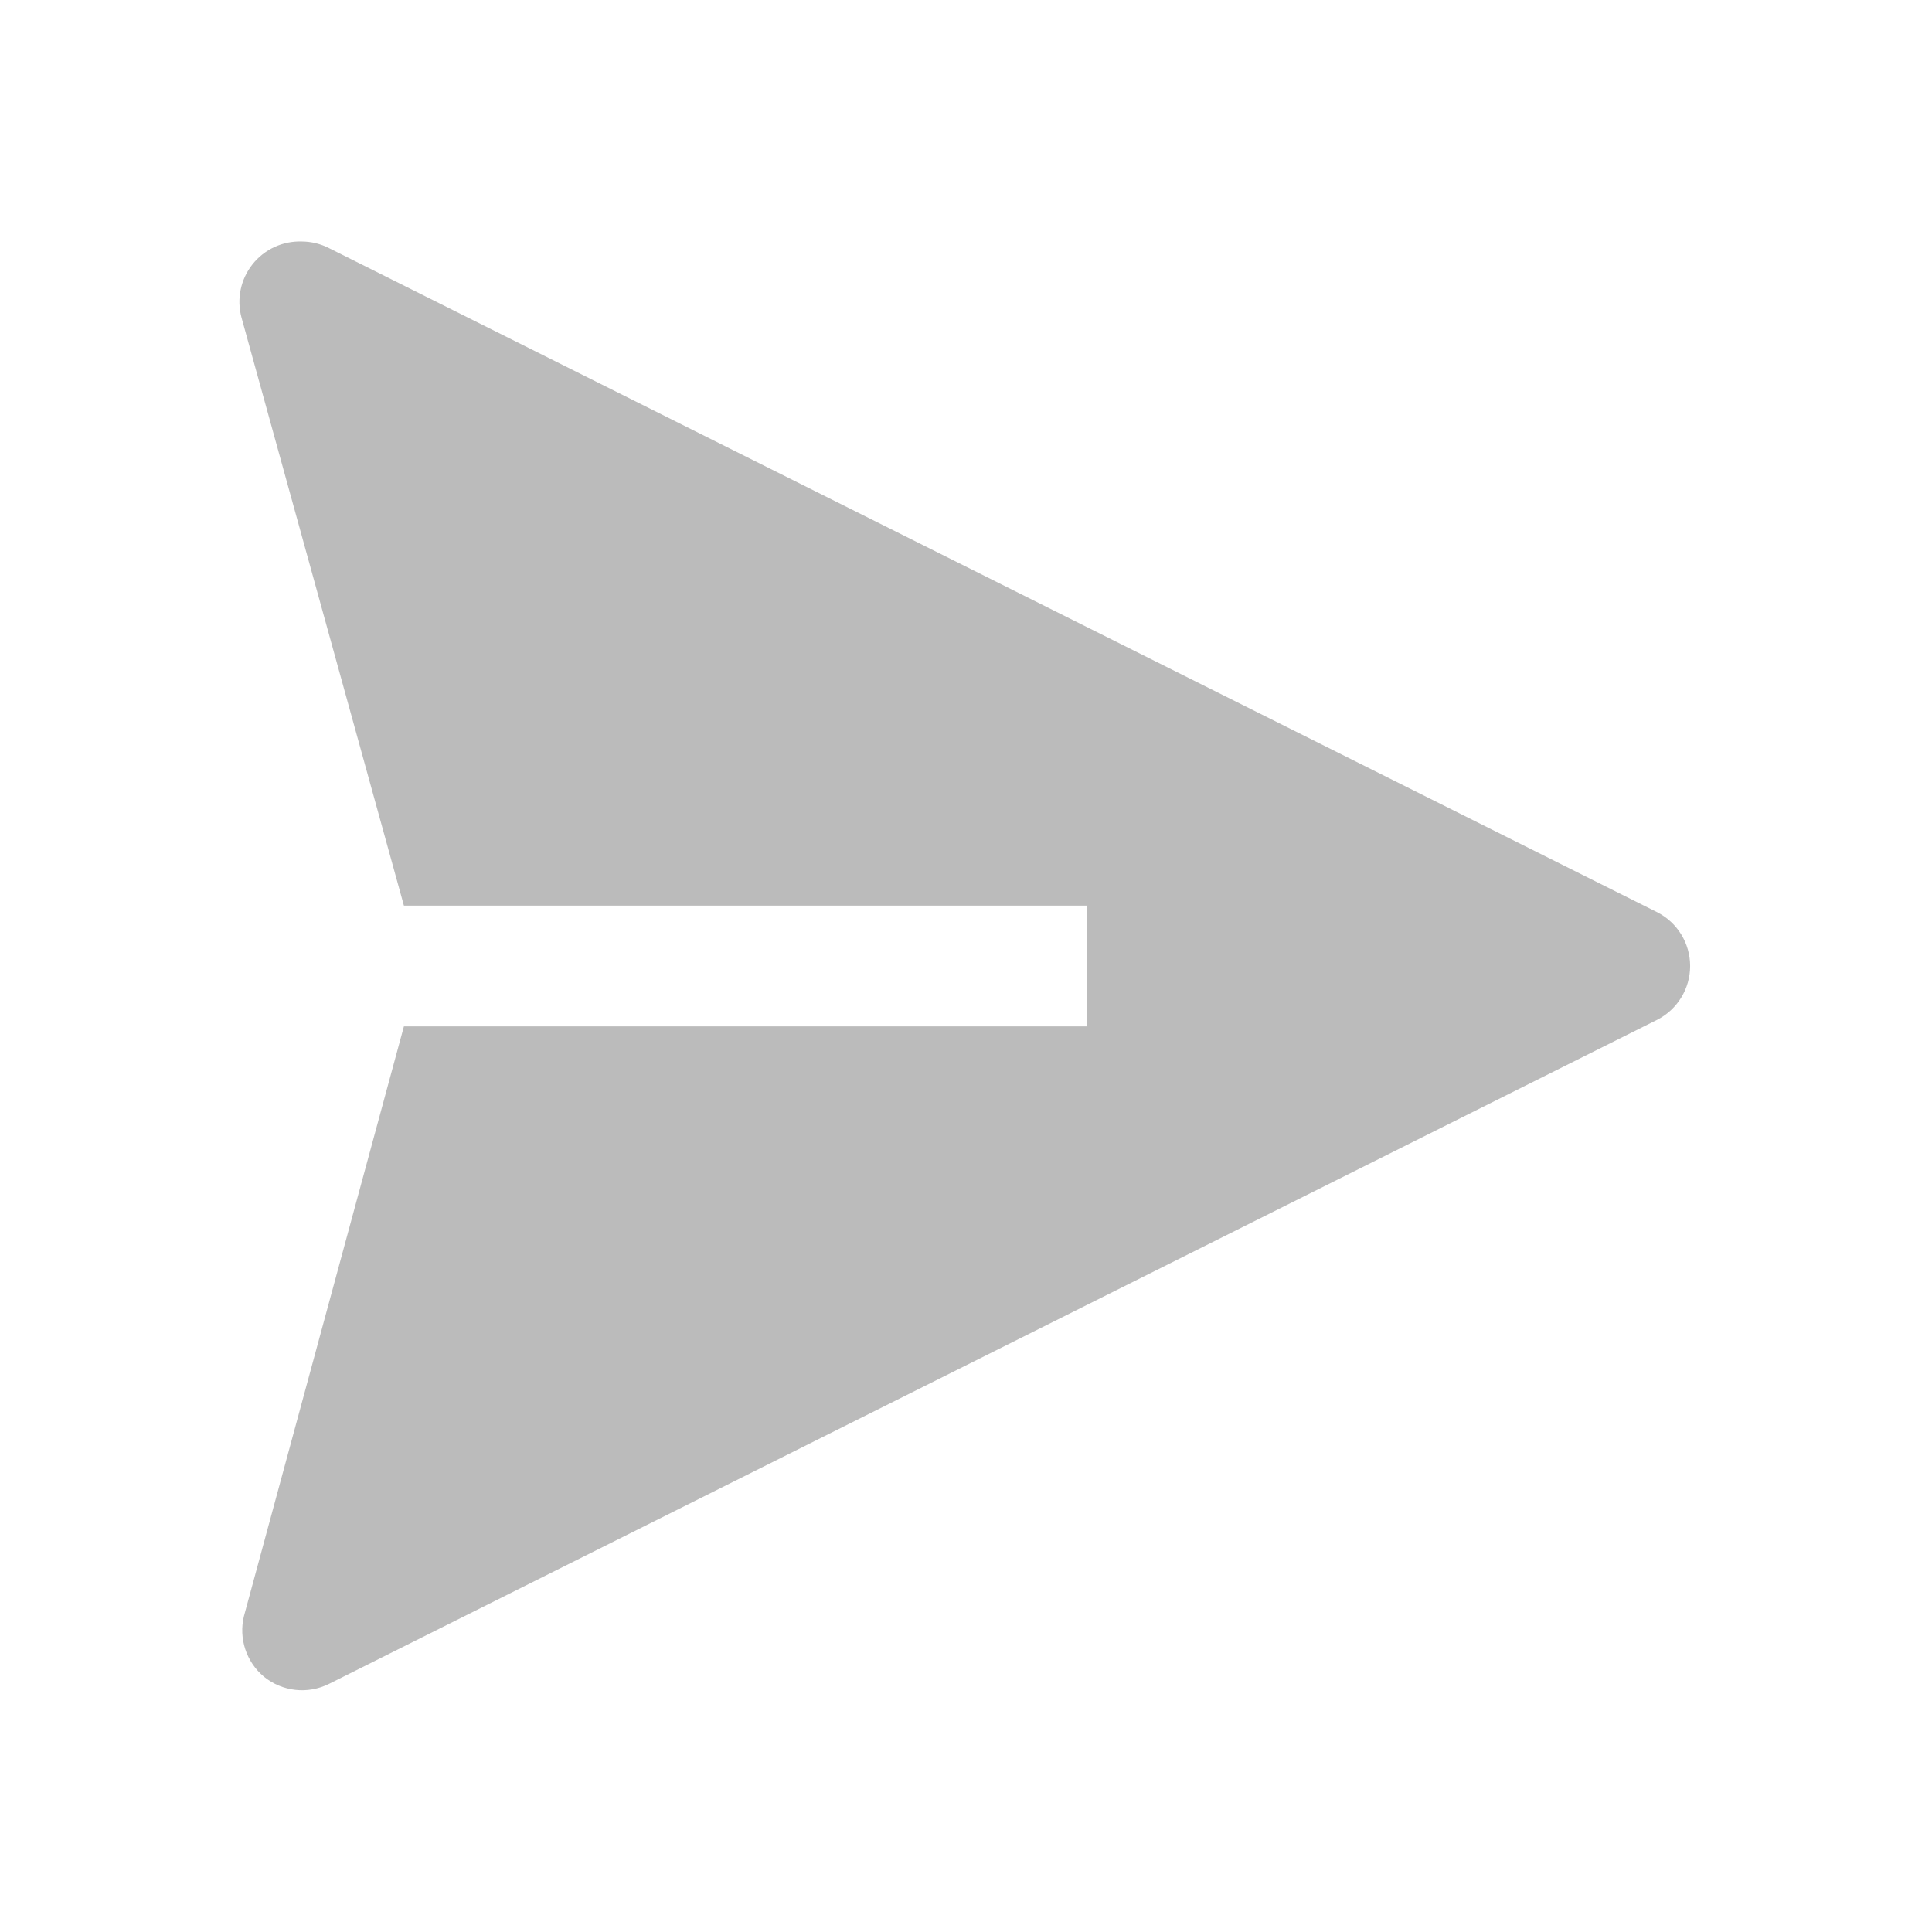
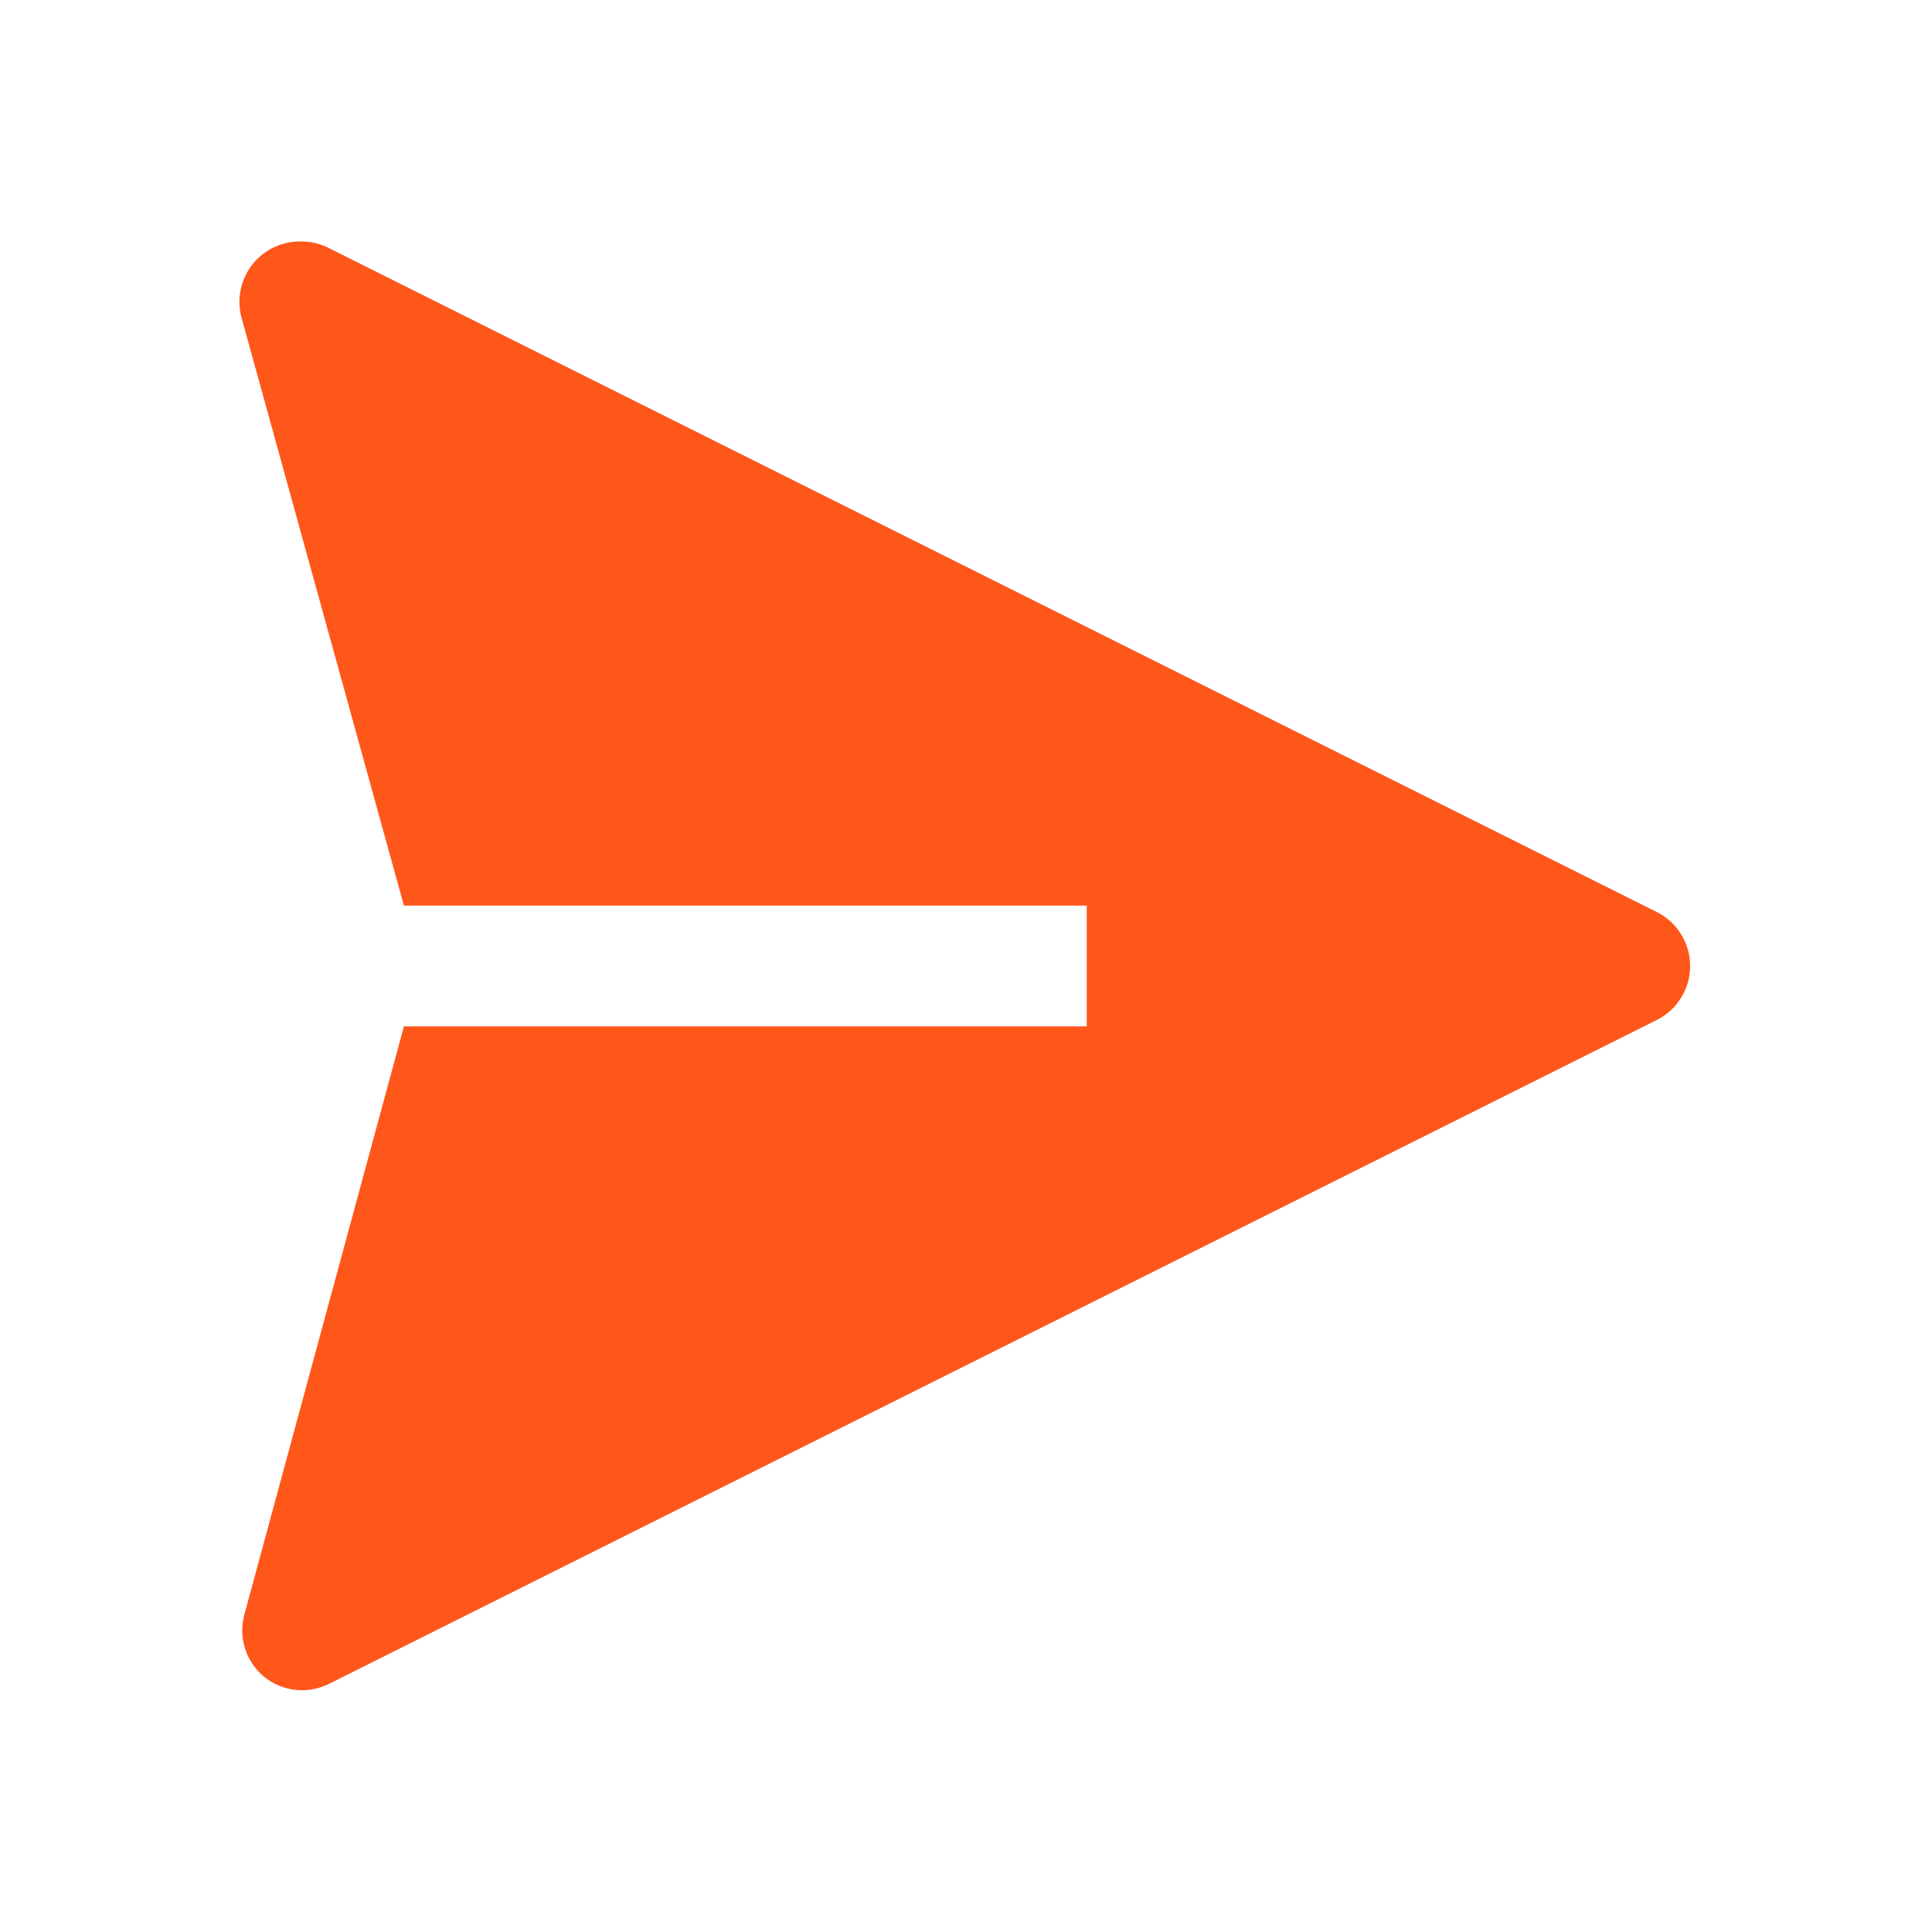
<svg xmlns="http://www.w3.org/2000/svg" width="100" height="100" viewBox="0 0 32 32">
  <g transform="translate(0 32) scale(1 -1)">
-     <path fill="#bbb" d="m27.45 15.11l-22-11a1 1 0 0 0-1.08.12a1 1 0 0 0-.33 1L6.69 15H18v2H6.69L4 26.74A1 1 0 0 0 5 28a1 1 0 0 0 .45-.11l22-11a1 1 0 0 0 0-1.78Z" />
+     <path fill="#FF571A" d="m27.45 15.11l-22-11a1 1 0 0 0-1.08.12a1 1 0 0 0-.33 1L6.69 15H18v2H6.69L4 26.74A1 1 0 0 0 5 28a1 1 0 0 0 .45-.11l22-11a1 1 0 0 0 0-1.78Z" />
  </g>
</svg>
